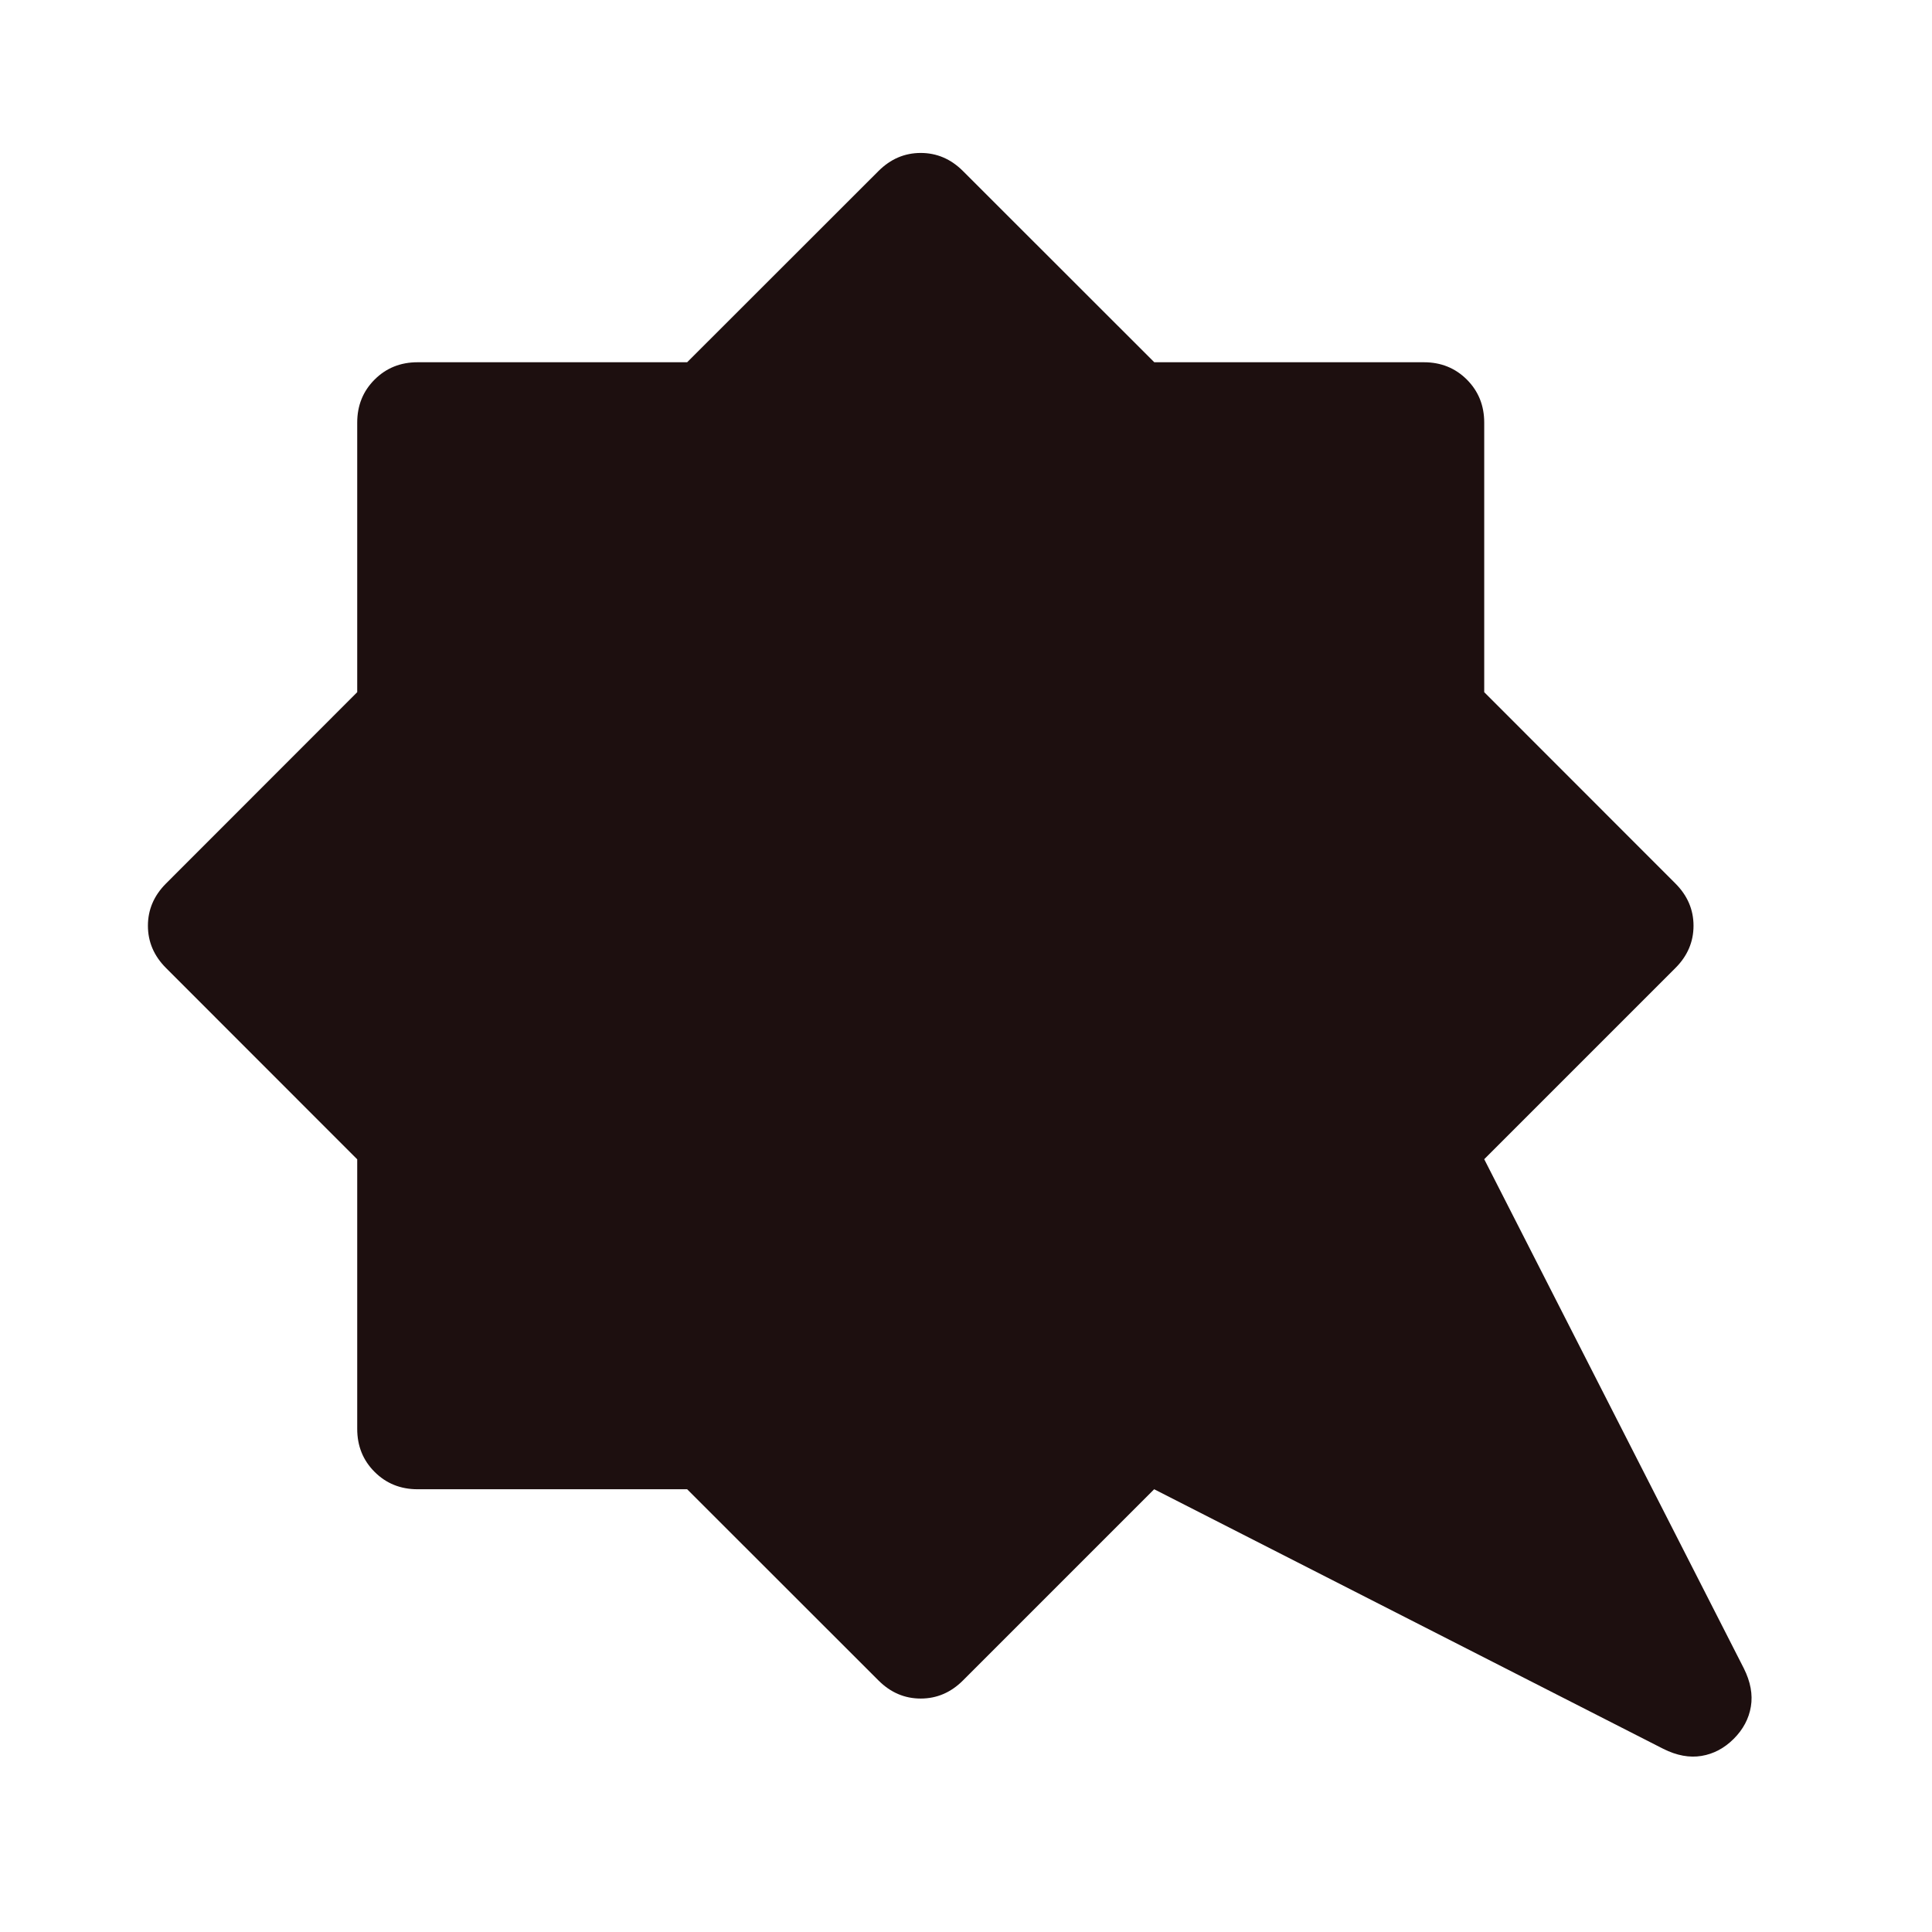
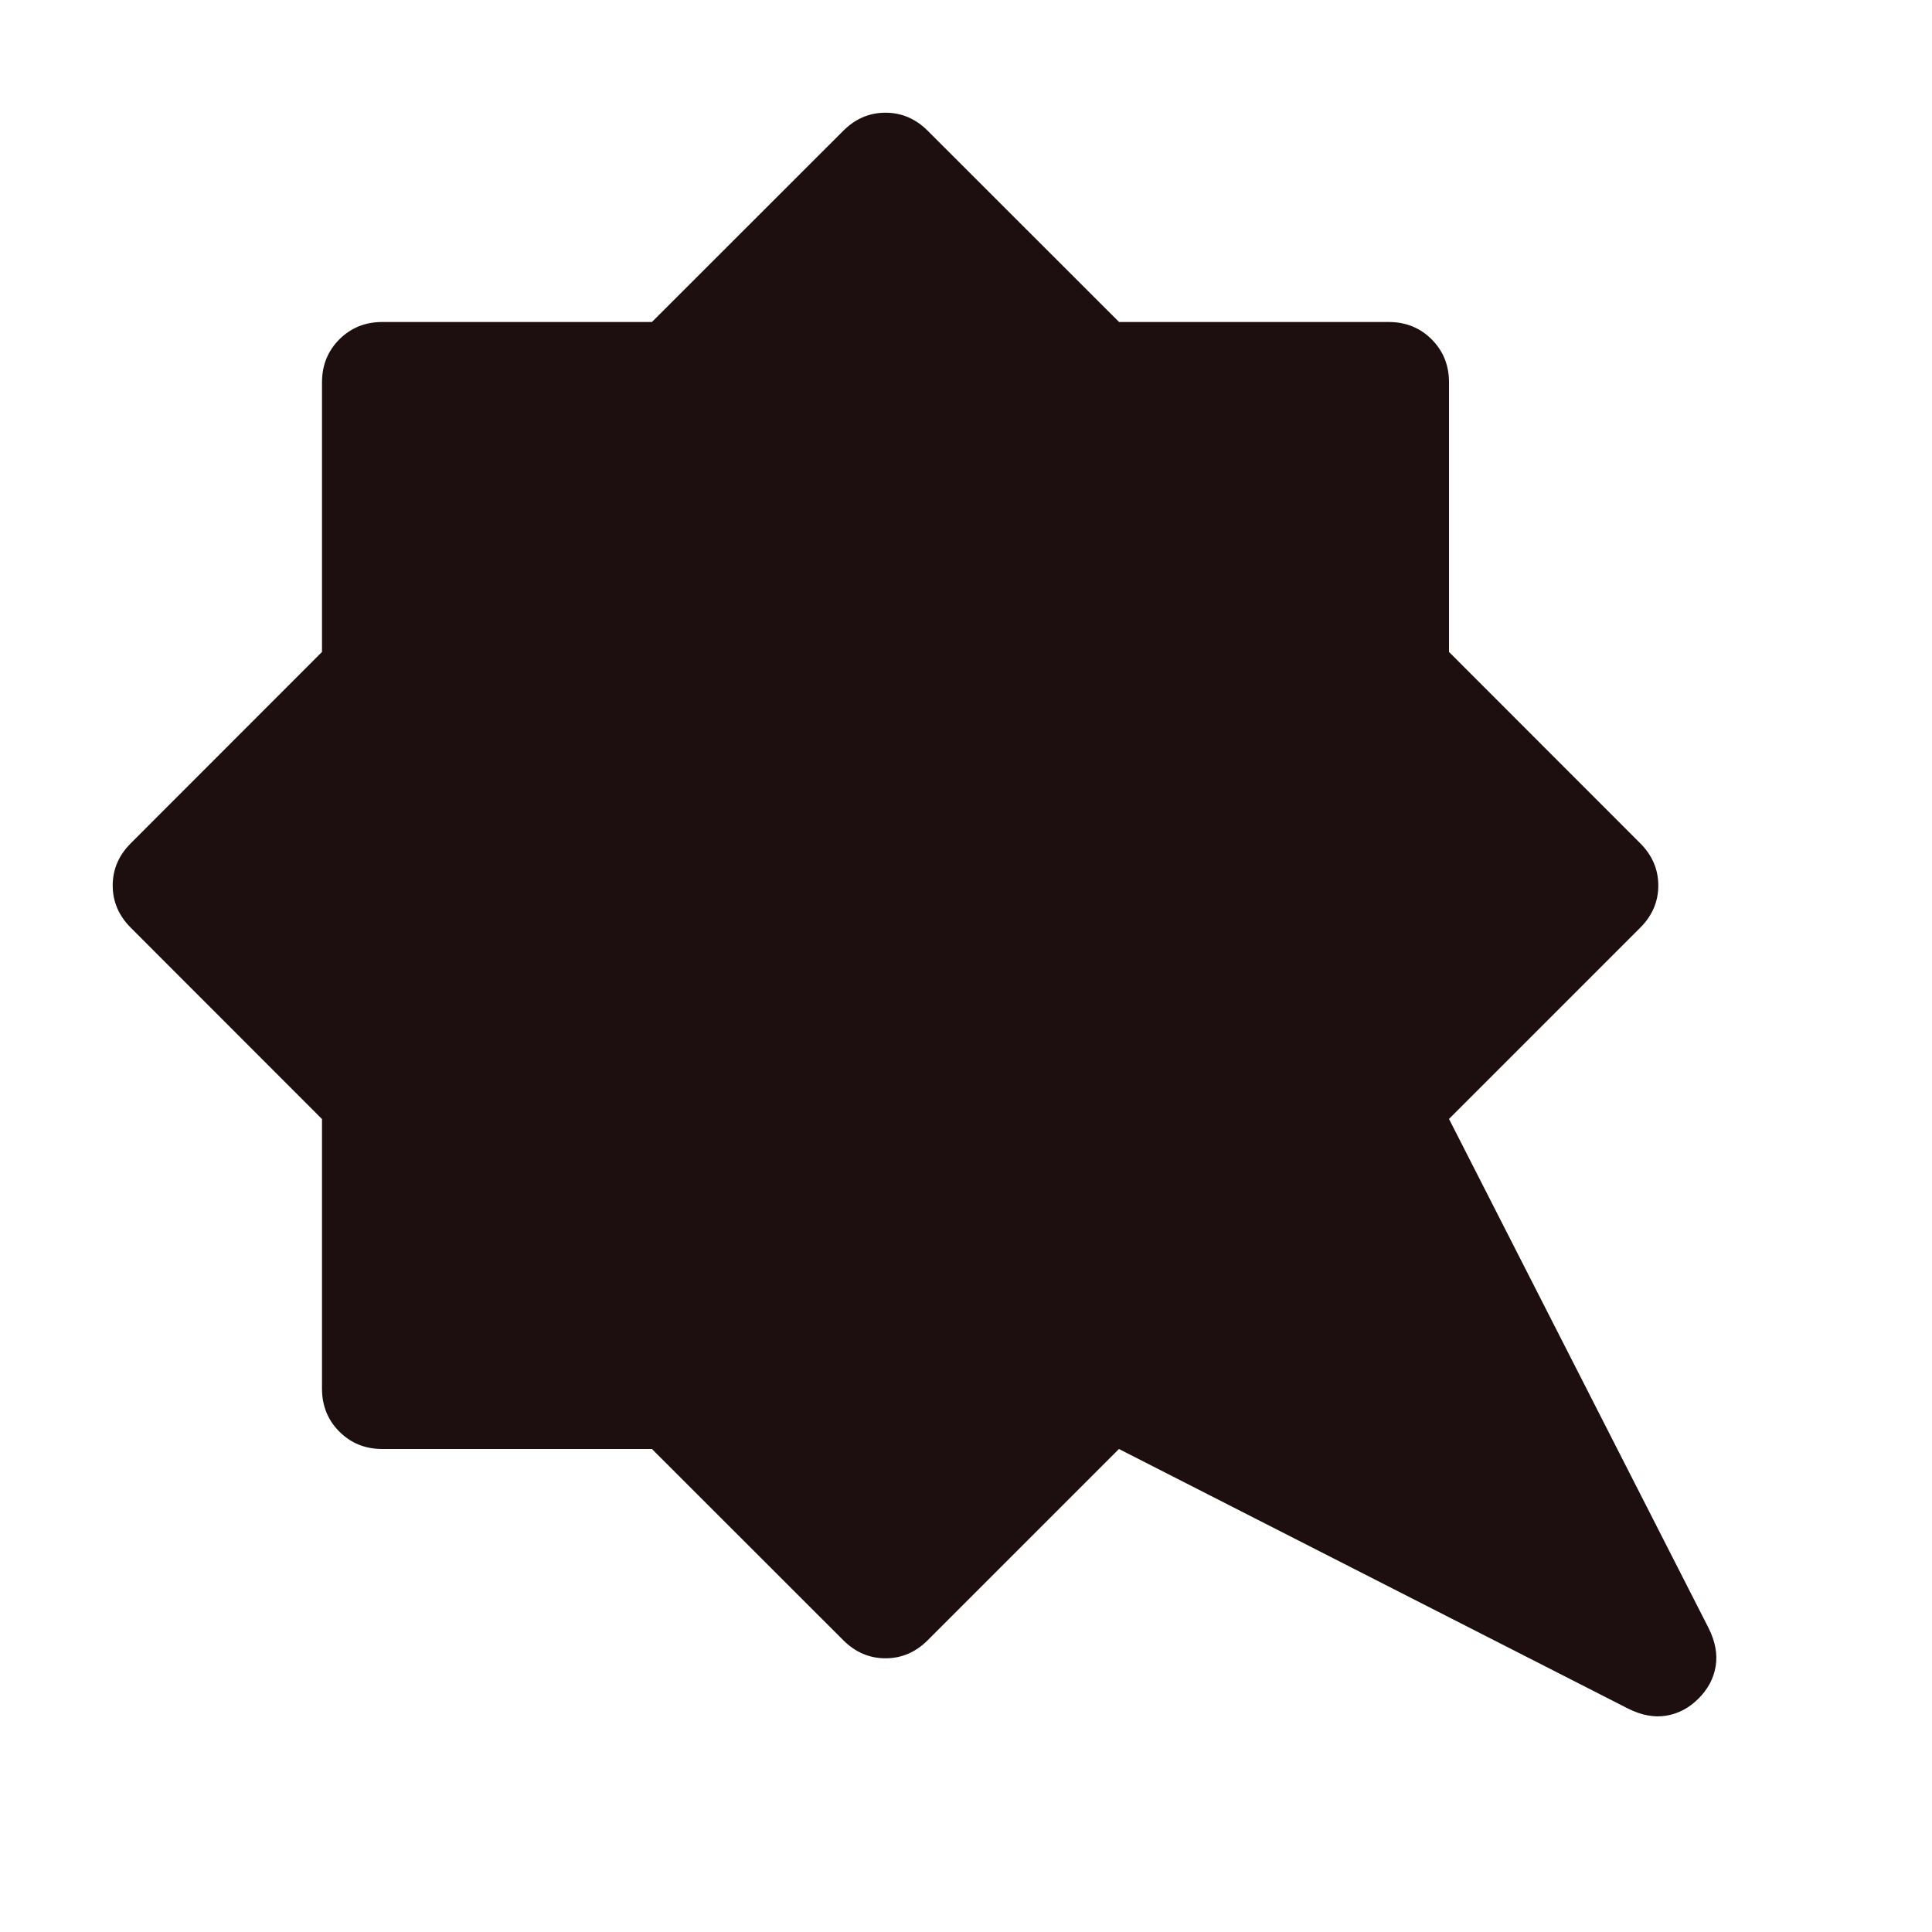
- <svg xmlns="http://www.w3.org/2000/svg" height="20px" viewBox="0 -980 925 960" width="20px" fill="#1d0f0f">
+ <svg xmlns="http://www.w3.org/2000/svg" height="20px" viewBox="0 -960 960 960" width="20px" fill="#1d0f0f">
  <path d="M844-116q-7 7-16 8.5t-19-3.5L556-240l-95 95q-9 9-21 9t-21-9l-95.06-95H190q-12.75 0-21.37-8.63Q160-257.25 160-270v-133.94L65-499q-9-9-9-21t9-21l95-95.06V-770q0-12.75 8.63-21.38Q177.25-800 190-800h133.94L419-895q9-9 21-9t21 9l95.06 95H690q12.75 0 21.38 8.62Q720-782.75 720-770v133.94L815-541q9 9 9 21t-9 21l-95 95 129 253q5 10 3.5 19t-8.5 16Z" />
</svg>
